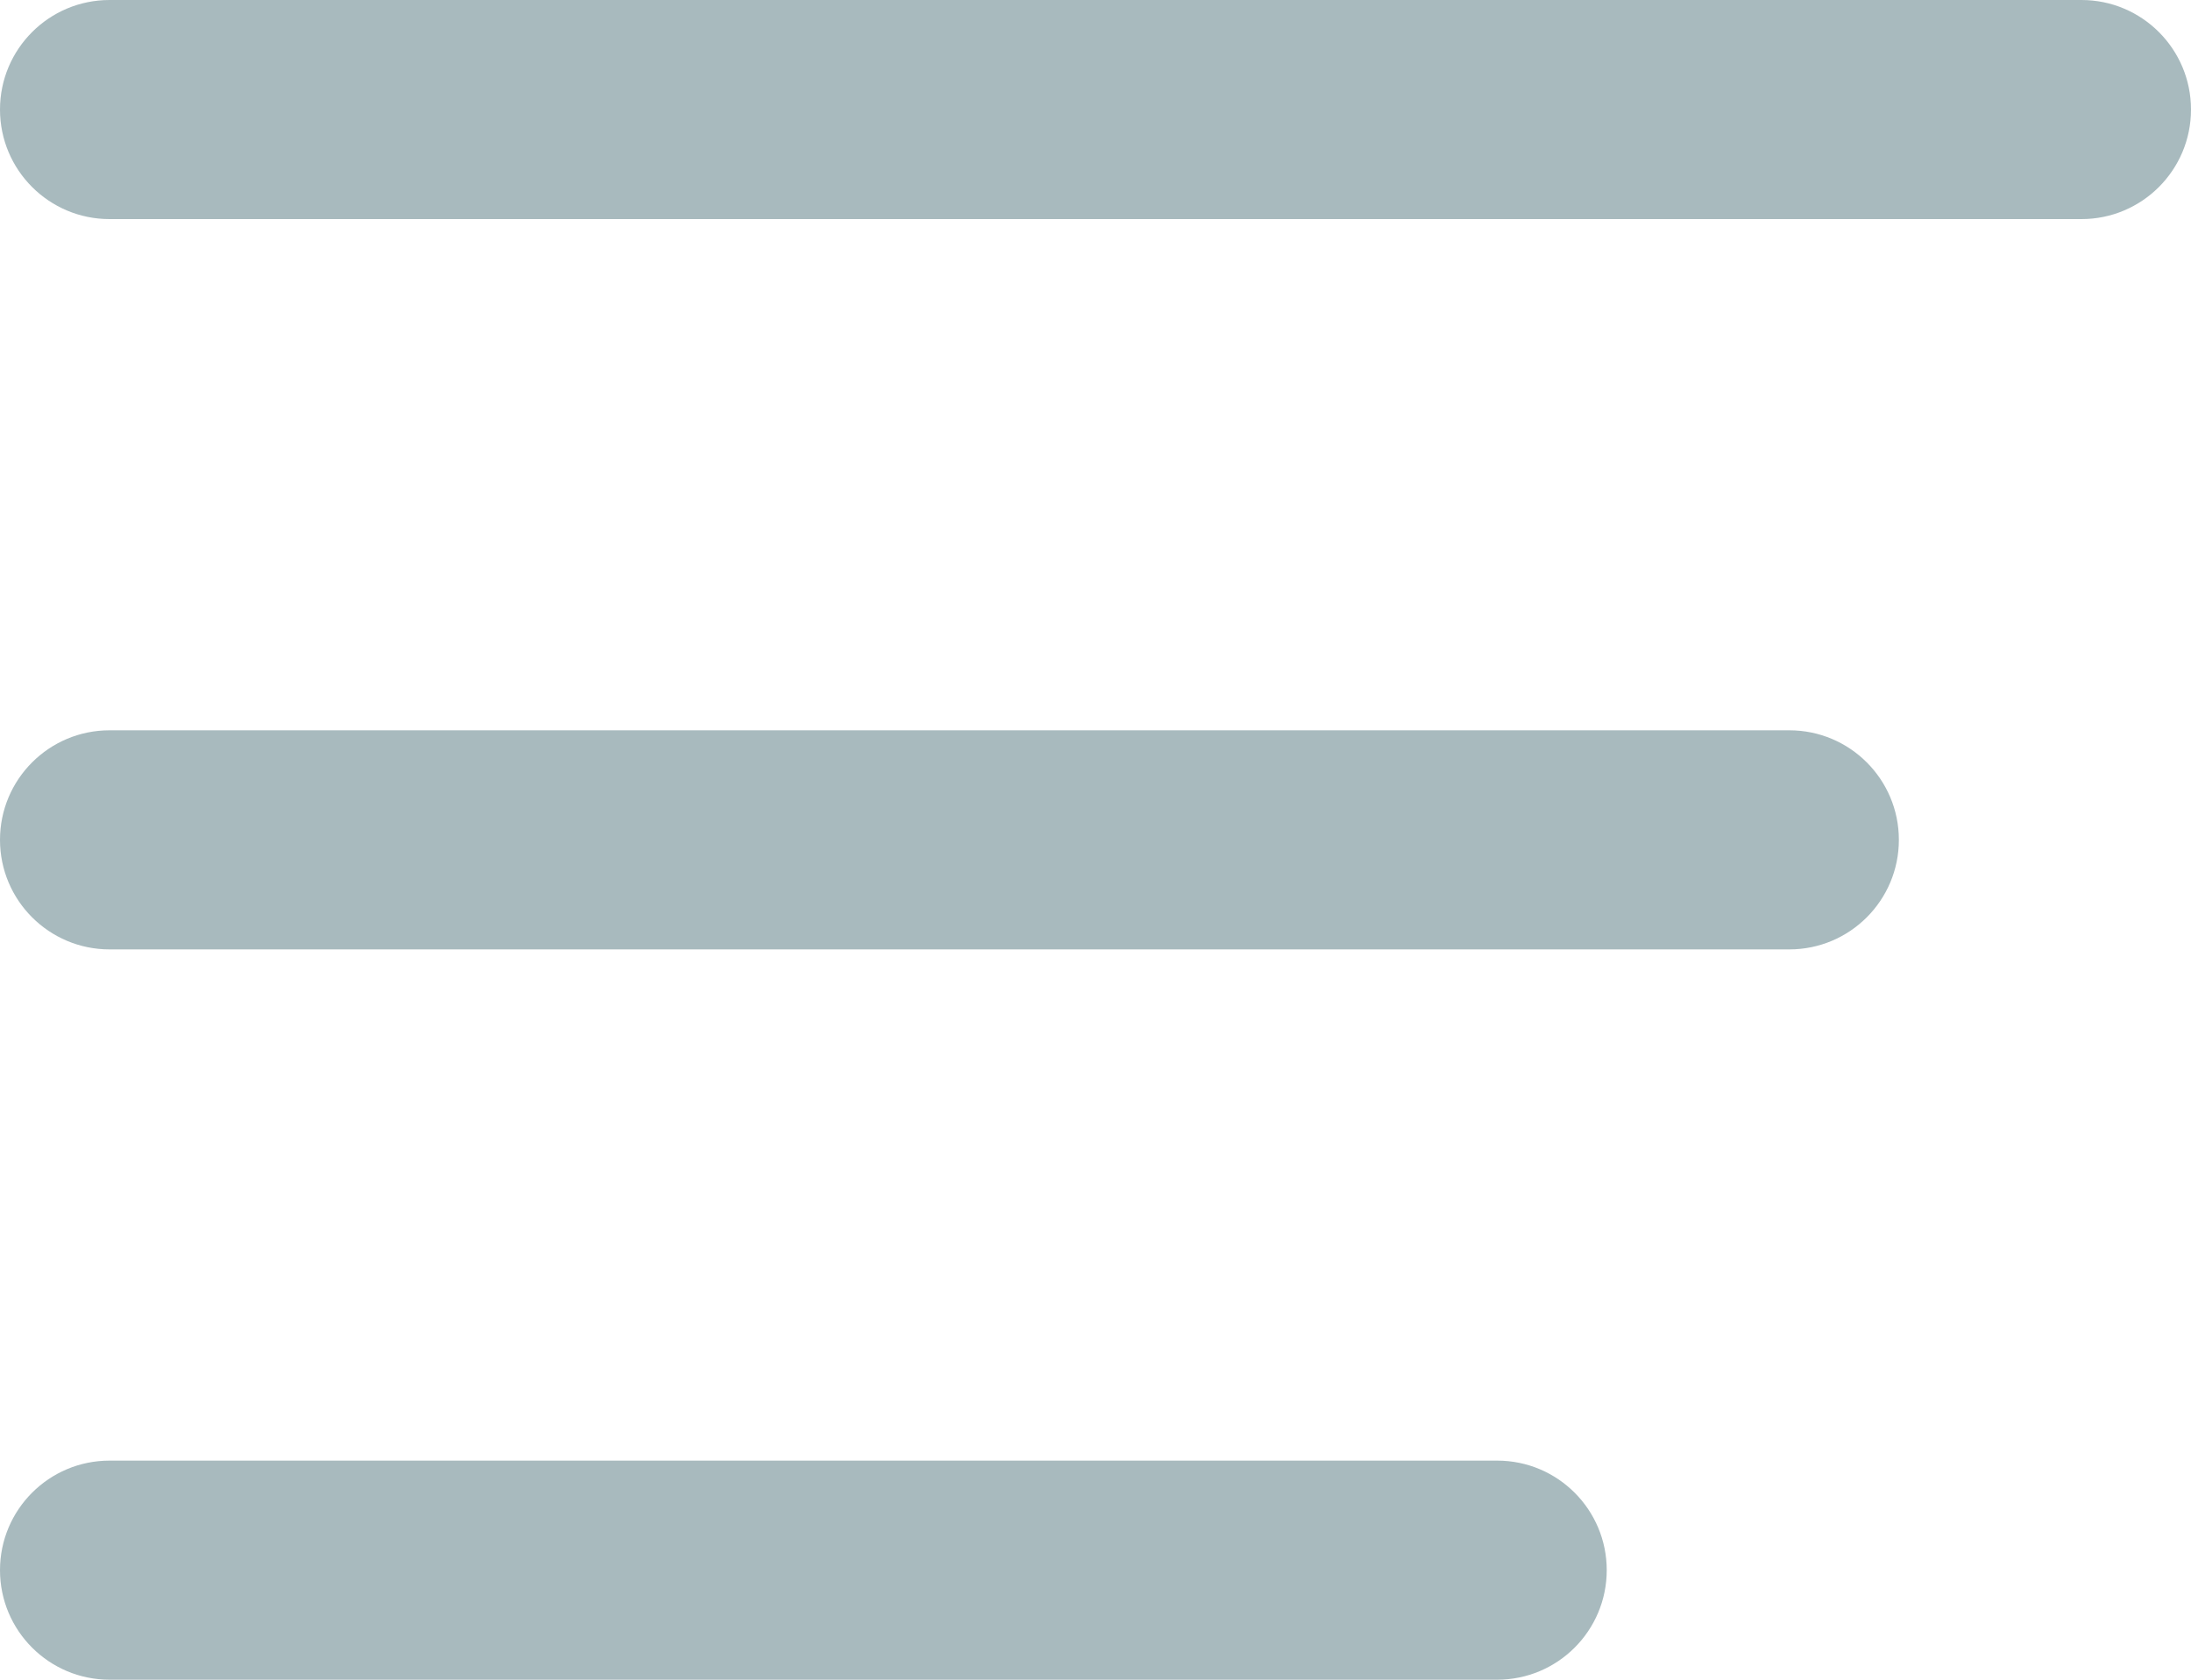
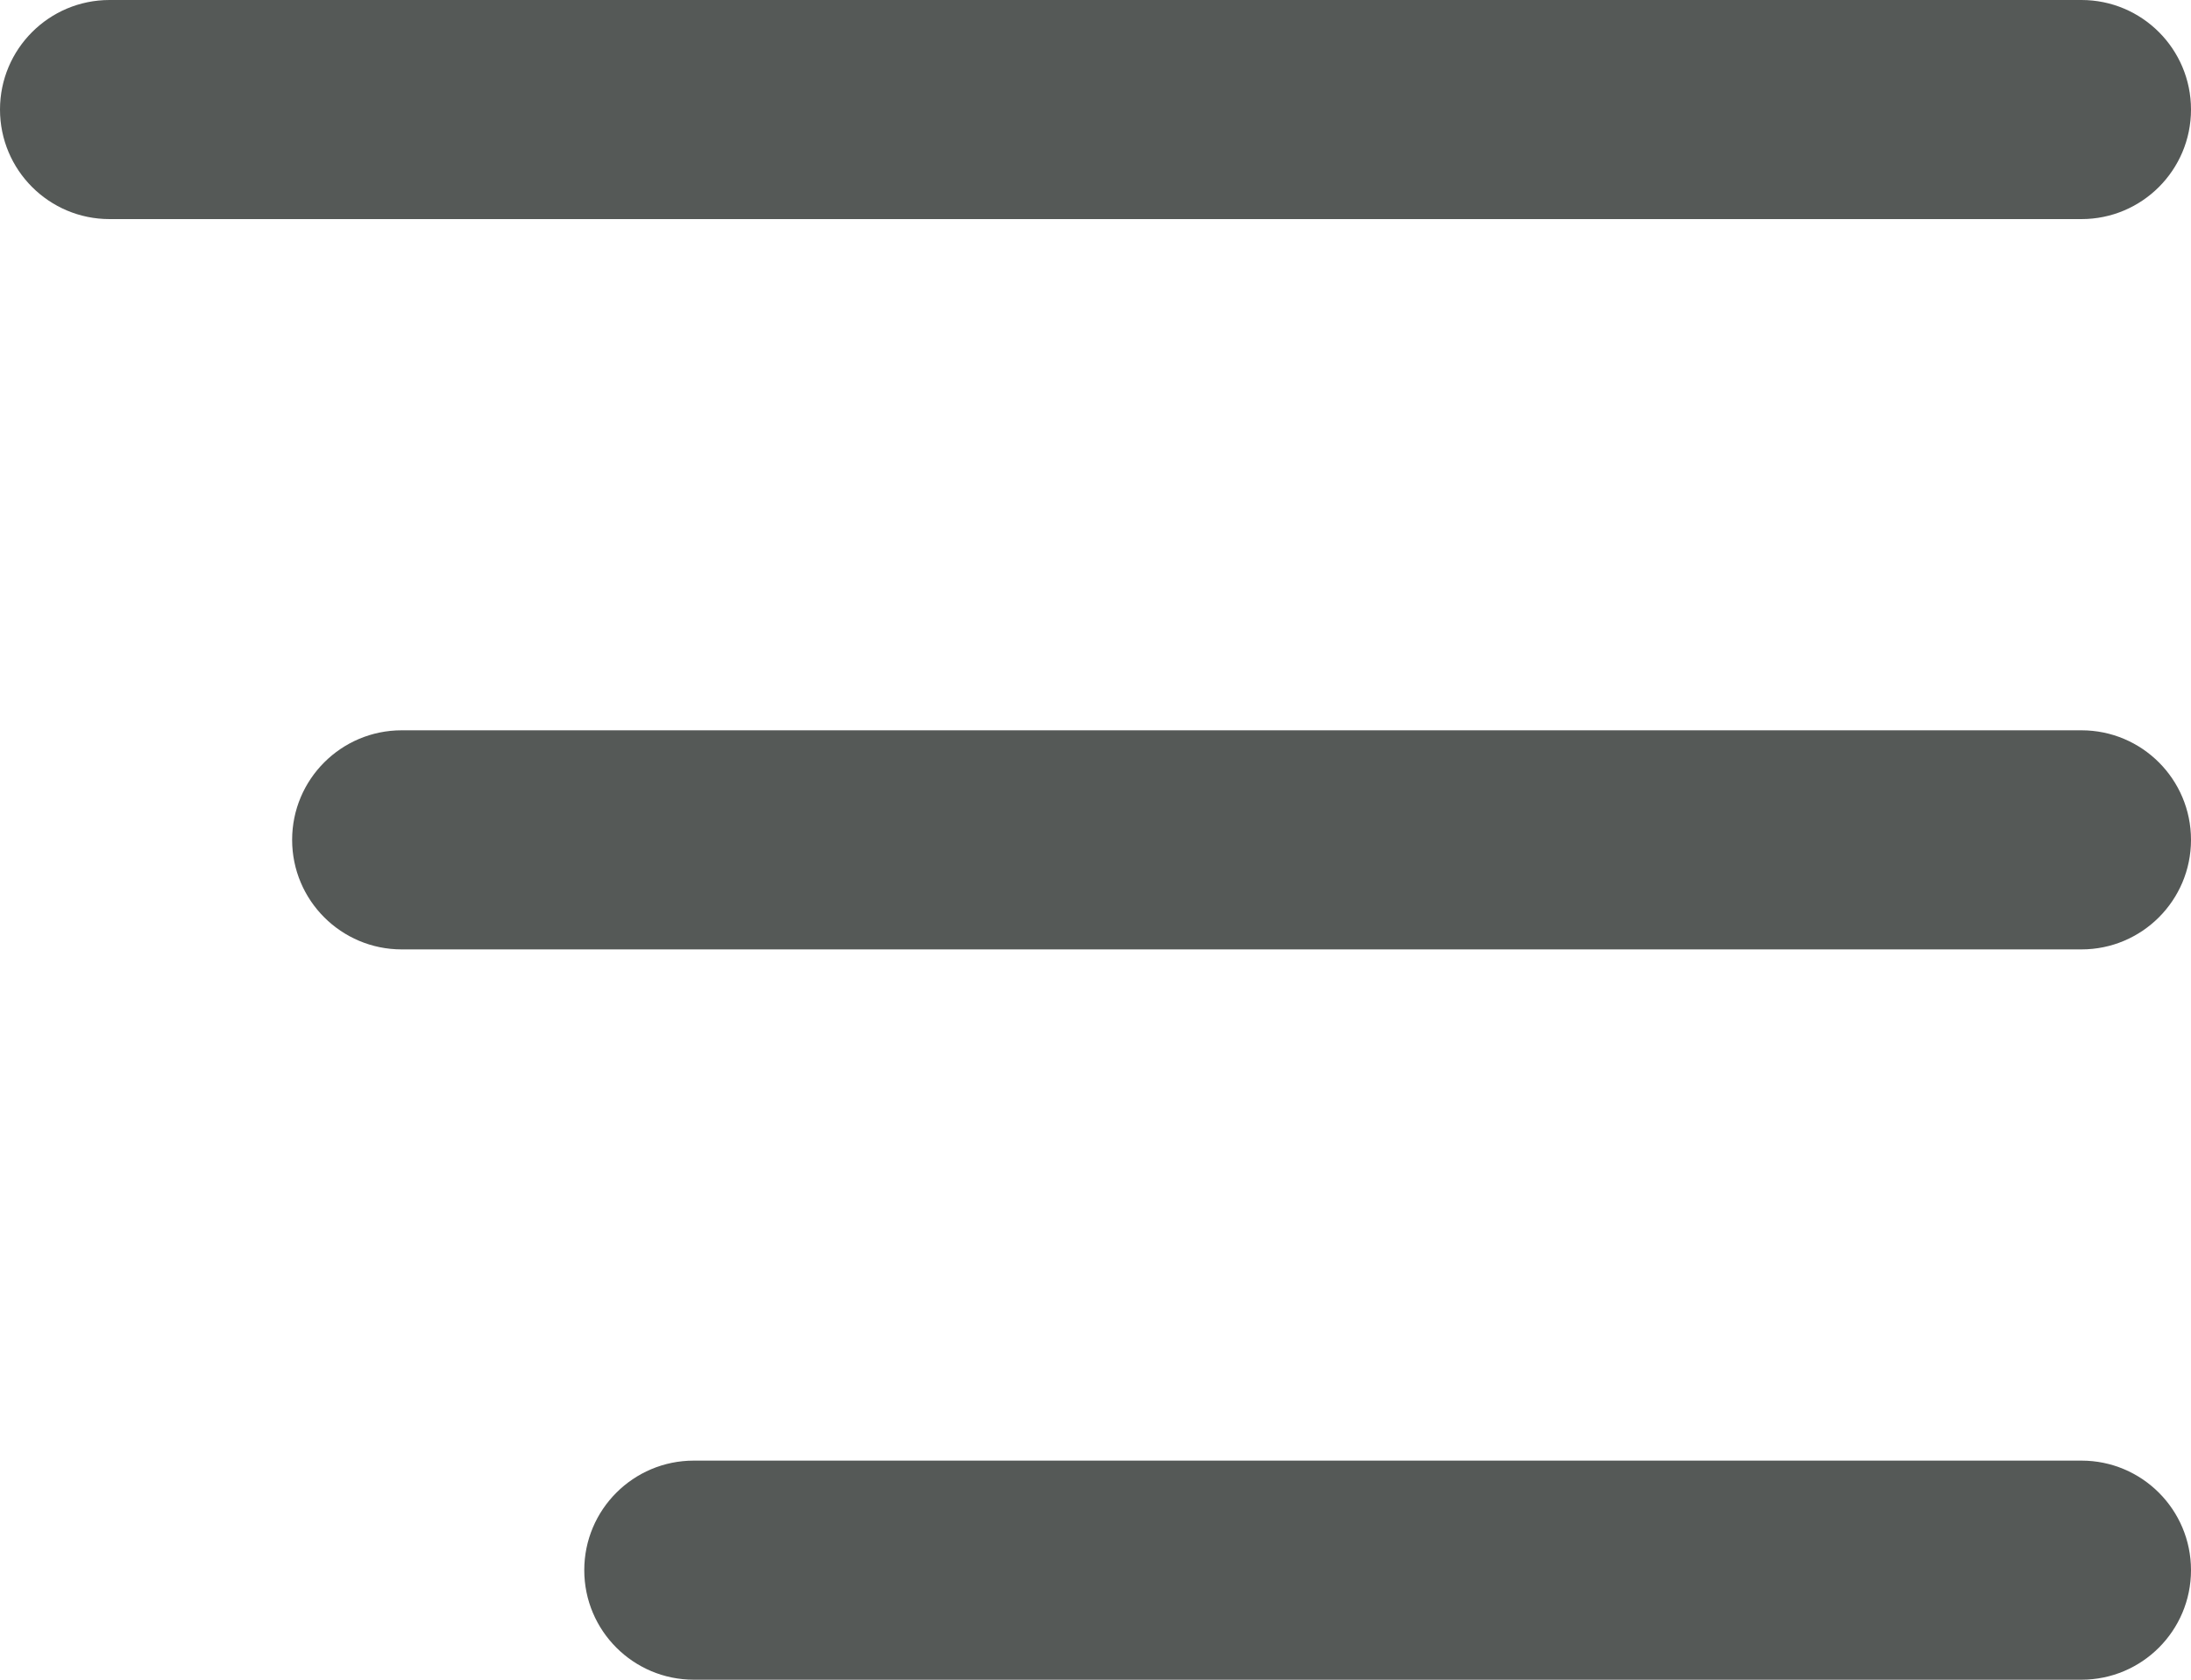
<svg xmlns="http://www.w3.org/2000/svg" width="30" height="23" viewBox="0 0 30 23">
-   <g fill="#A8BABE" fill-rule="evenodd">
+   <g fill="#555957" fill-rule="evenodd" transform="matrix(-1 0 0 1 30 0)">
    <rect width="30" height="3" rx="1.5" />
    <rect width="26" height="3" y="10" rx="1.5" />
    <rect width="22" height="3" y="20" rx="1.5" />
  </g>
</svg>
